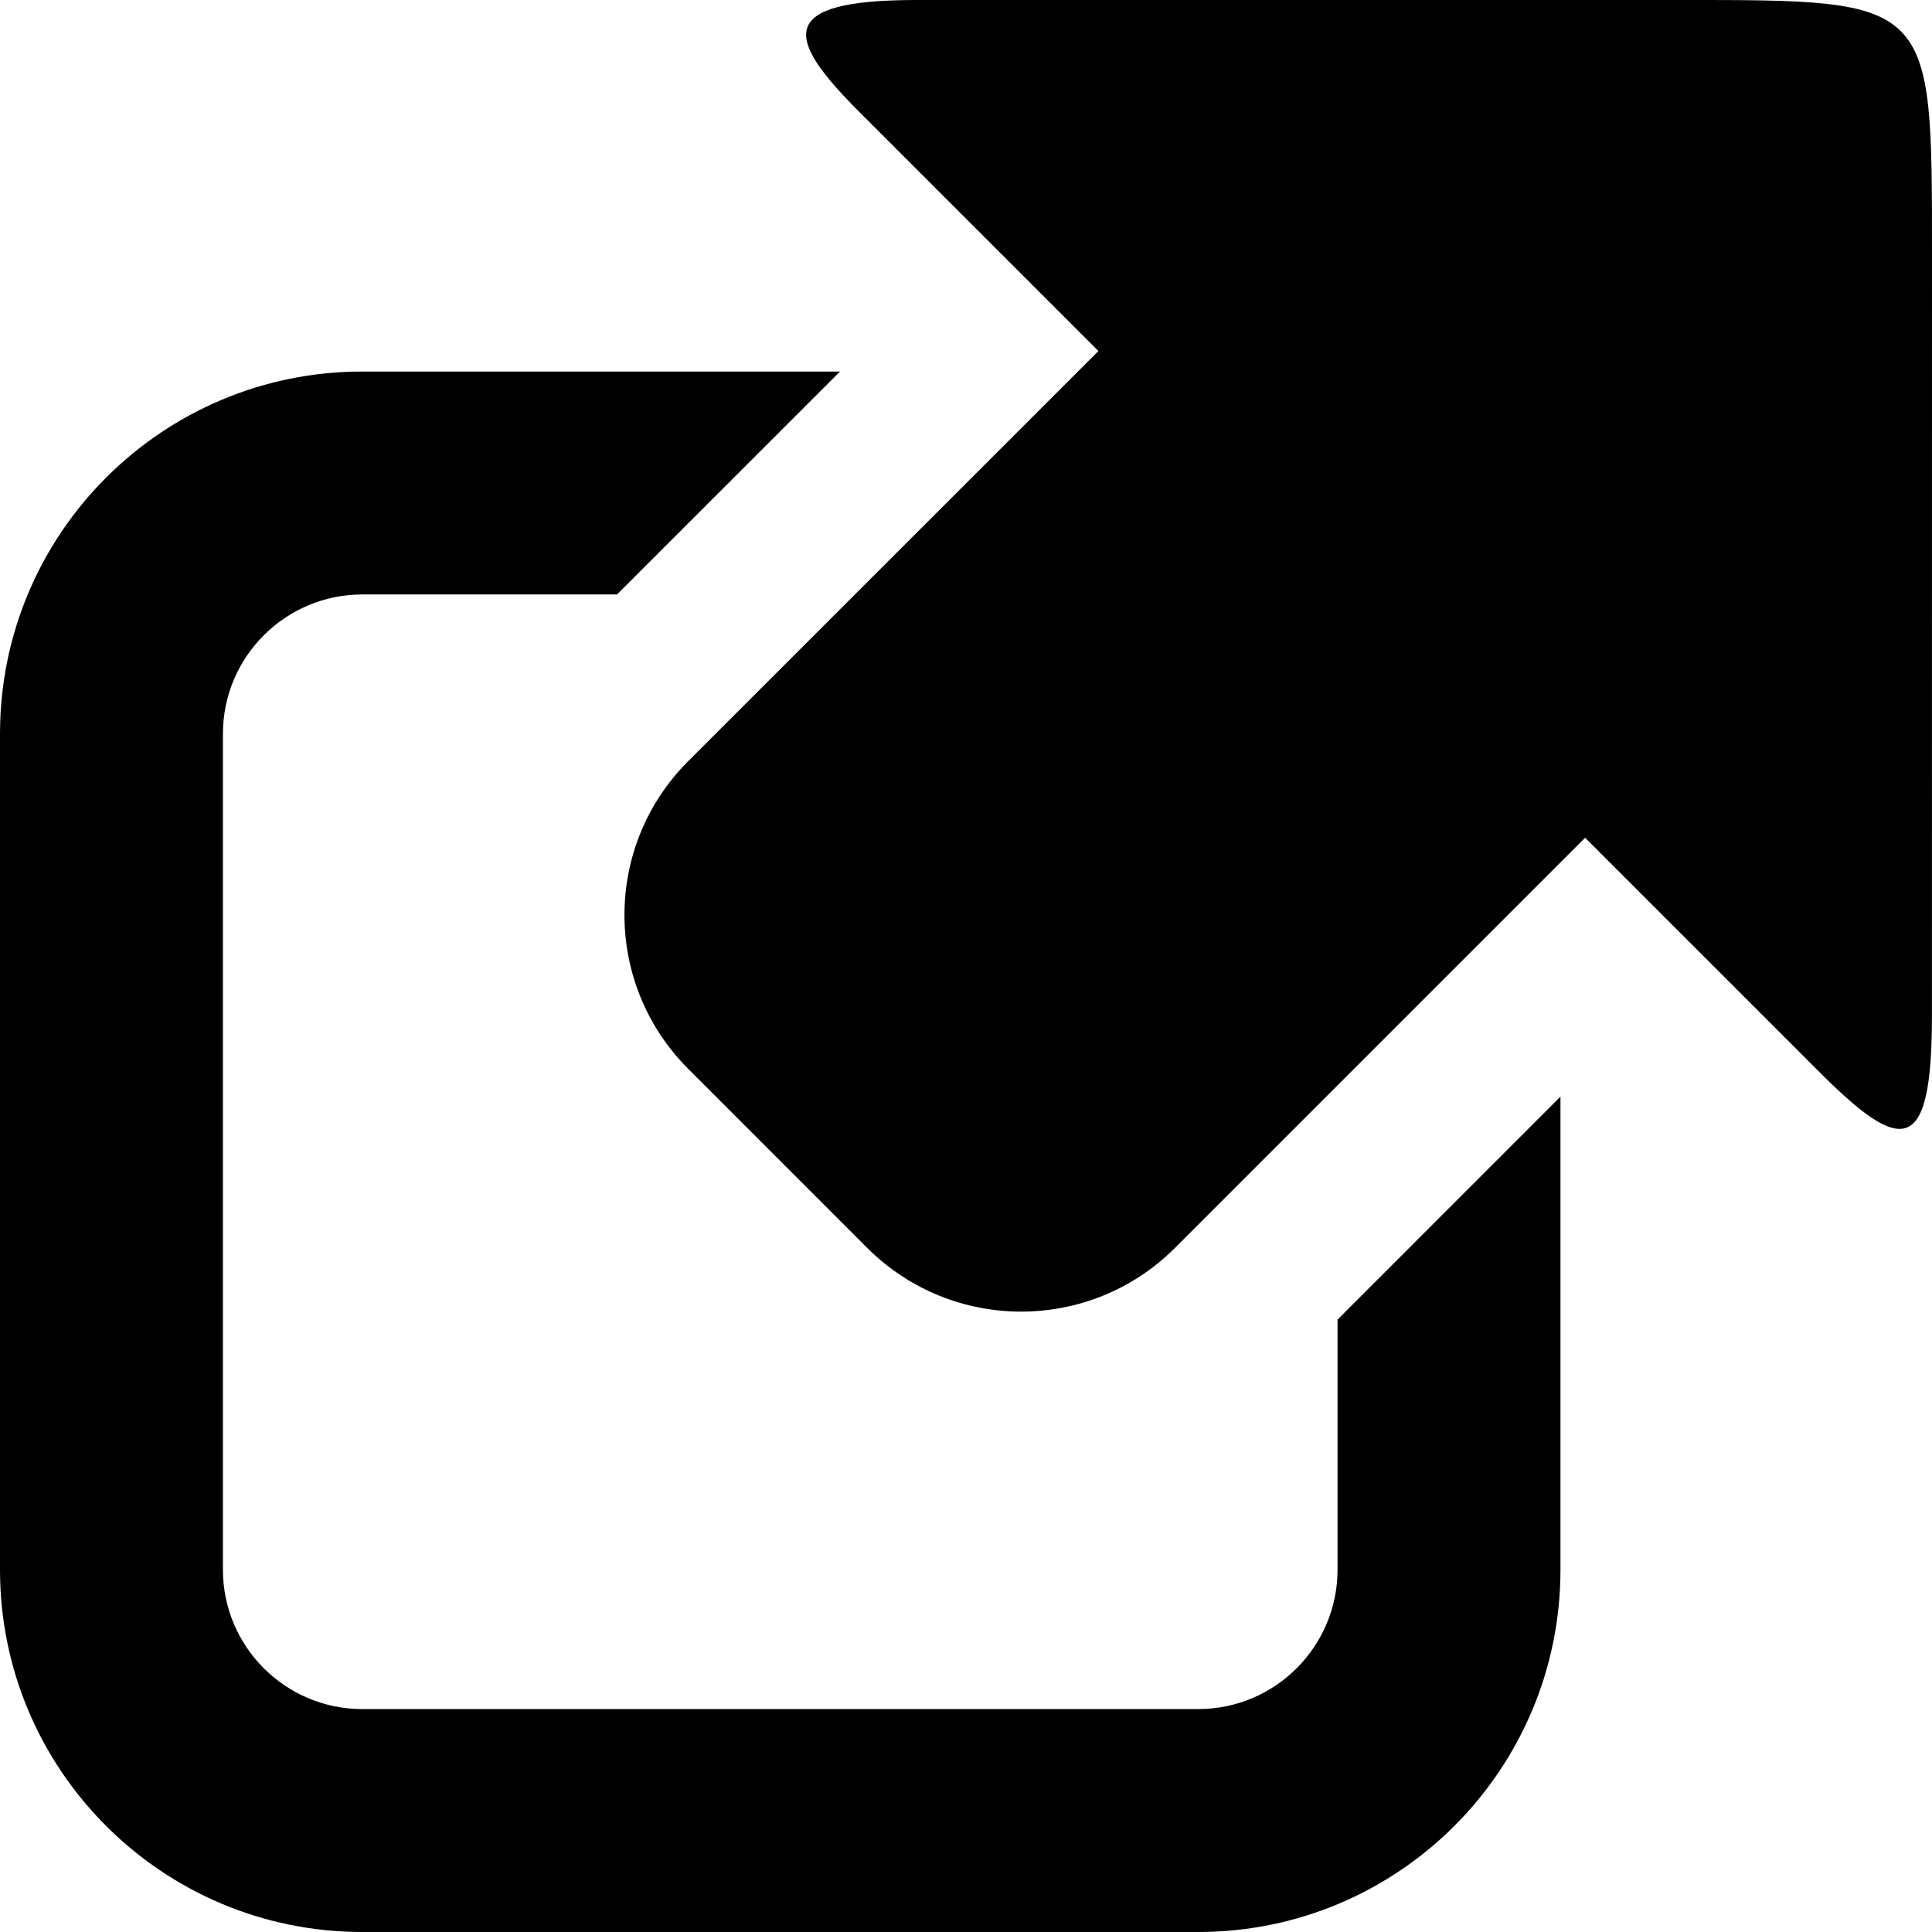
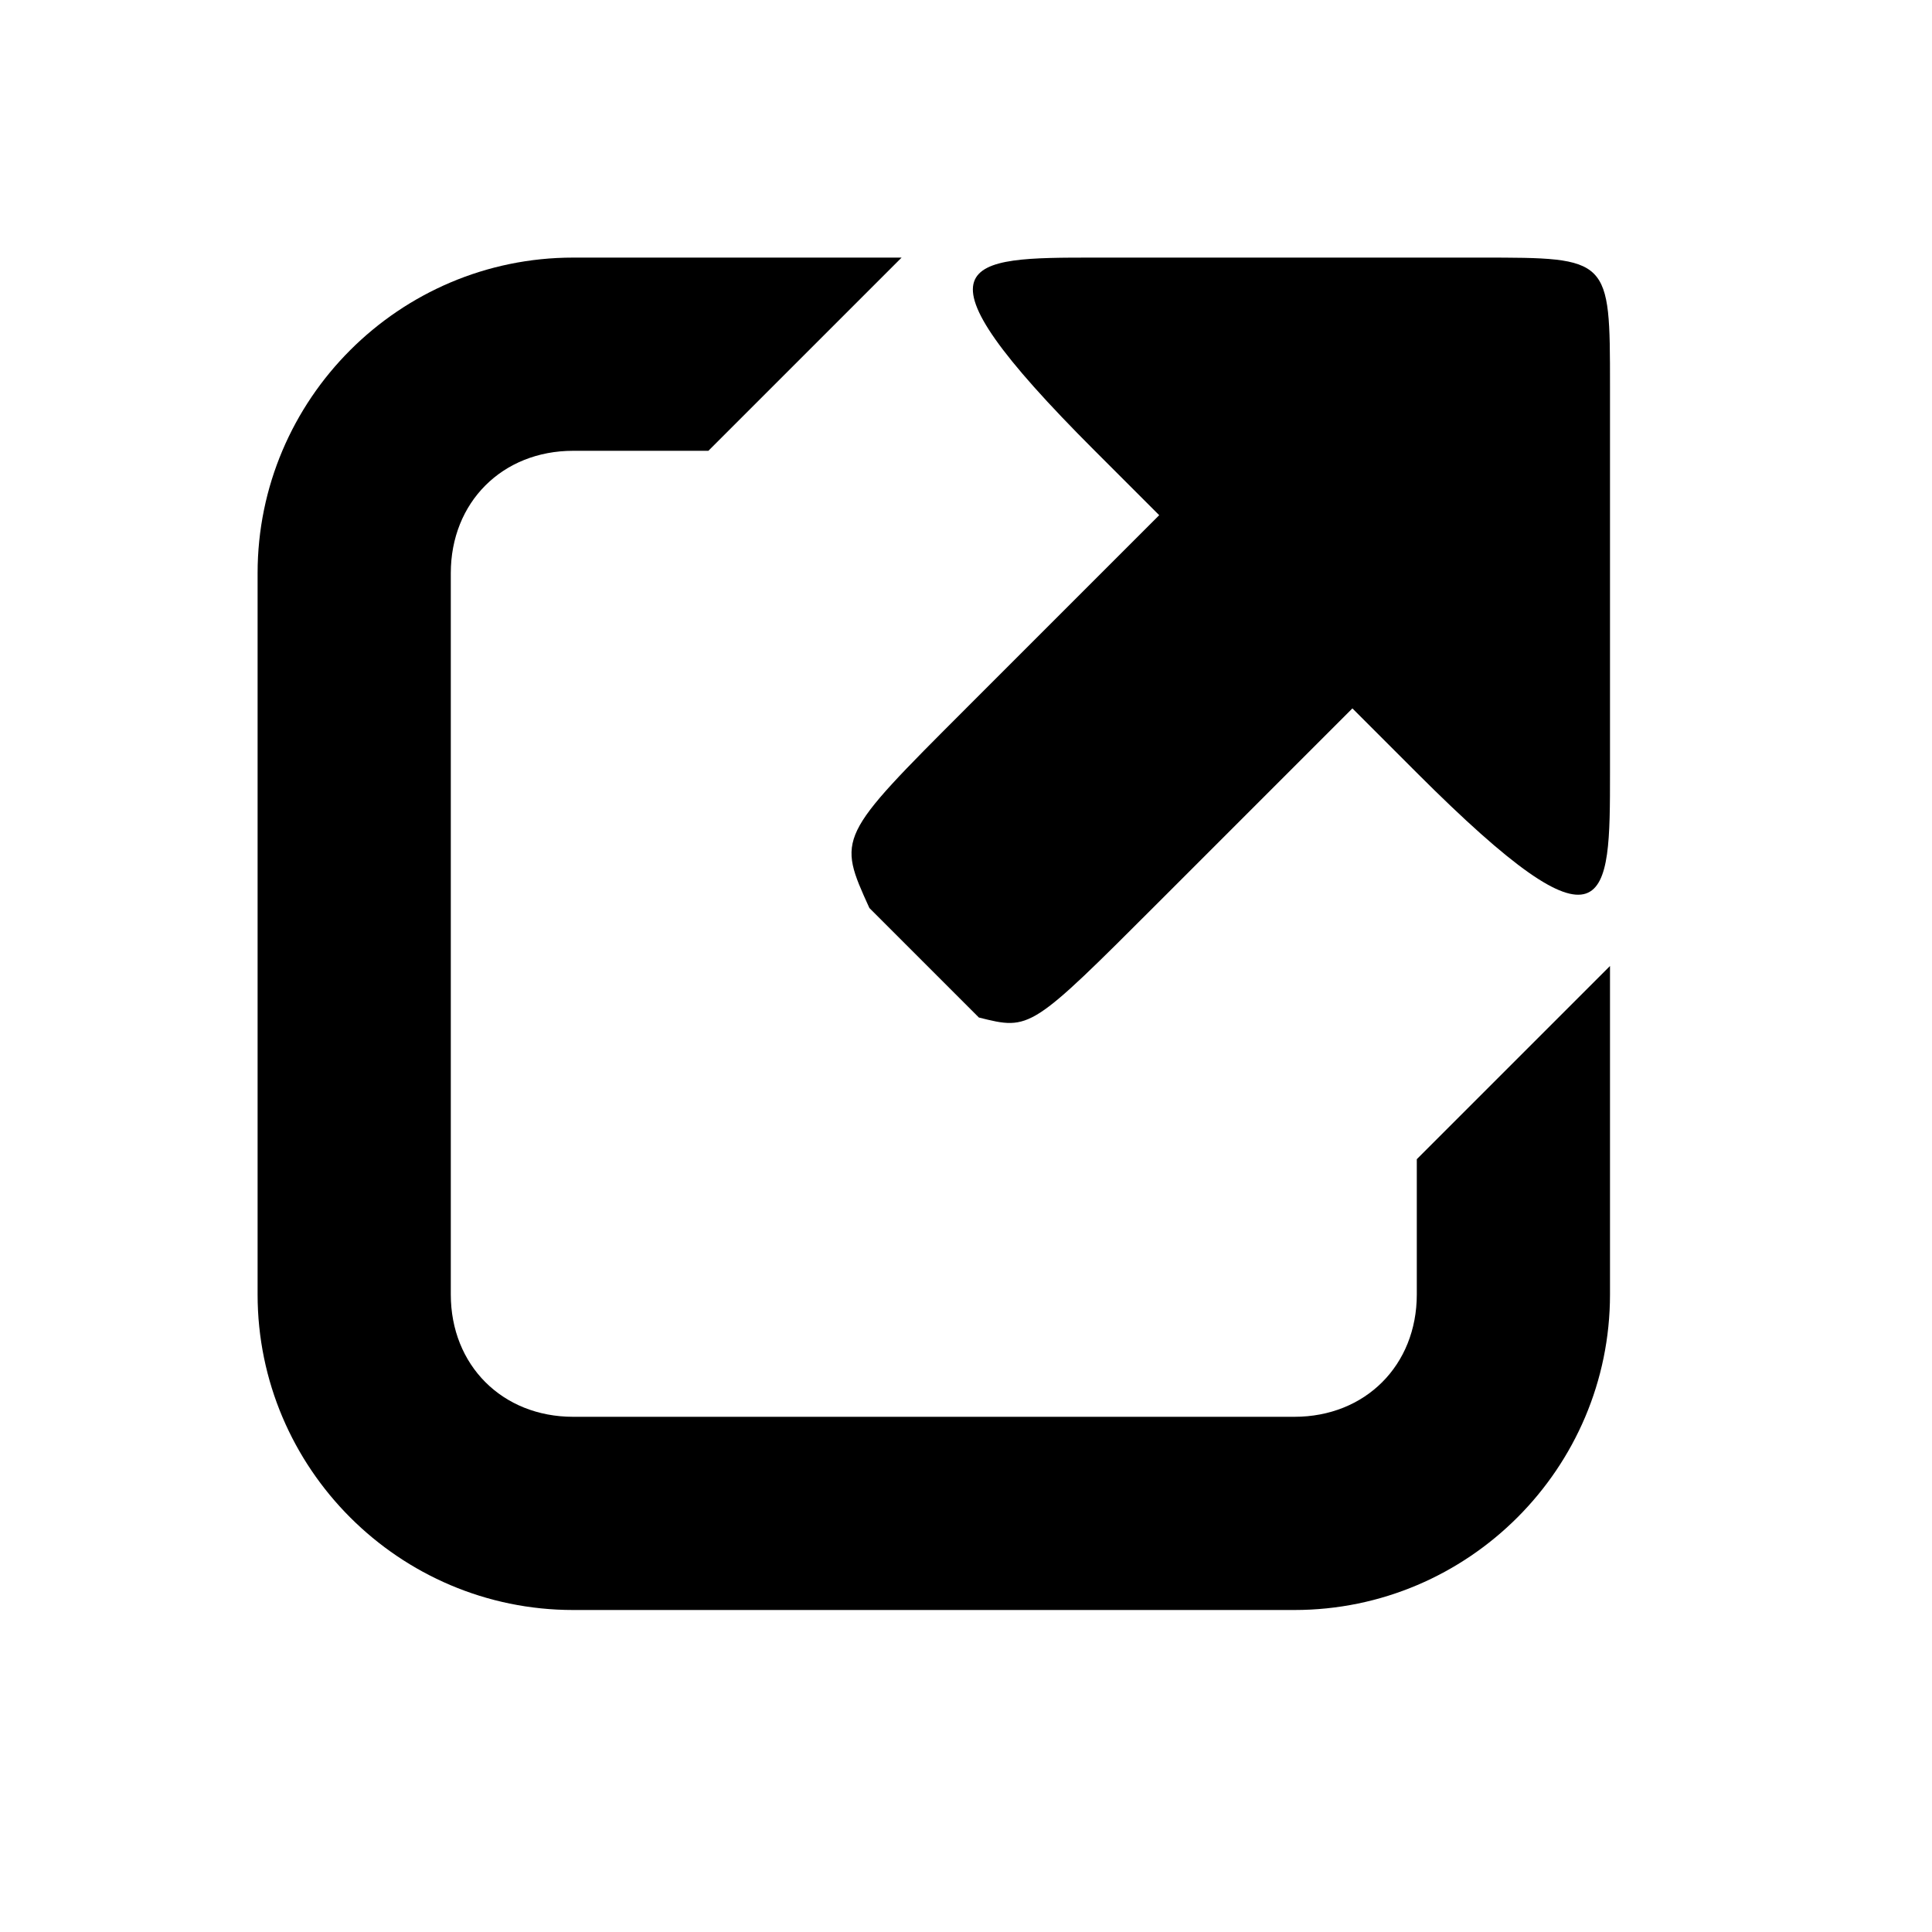
- <svg xmlns="http://www.w3.org/2000/svg" width="64" height="64" viewBox="0 0 26 26">
-   <path d="M18,17.759v3.366C18,22.159,17.159,23,16.125,23H4.875C3.841,23,3,22.159,3,21.125V9.875   C3,8.841,3.841,8,4.875,8h3.429l3.001-3h-6.43C2.182,5,0,7.182,0,9.875v11.25C0,23.818,2.182,26,4.875,26h11.25   C18.818,26,21,23.818,21,21.125v-6.367L18,17.759z" />
-   <path d="M22.581,0H12.322c-1.886,0.002-1.755,0.51-0.76,1.504l3.22,3.22l-5.52,5.519   c-1.145,1.144-1.144,2.998,0,4.141l2.41,2.411c1.144,1.141,2.996,1.142,4.14-0.001l5.52-5.52l3.16,3.16    c1.101,1.1,1.507,1.129,1.507-0.757L26,3.419C25.999-0.018,26.024-0.001,22.581,0z" />
+ <svg xmlns="http://www.w3.org/2000/svg" width="640" height="640" viewBox="0 0 30 30">
+   <path d="M22 18V20.1C22 21.2 21.2 22 20.1 22H8.9C7.8 22 7 21.2 7 20.1V8.9C7 7.8 7.8 7 8.9 7H11L14 4H8.9C6.2 4 4 6.2 4 8.9V20.1C4 22.8 6.2 25 8.9 25H20.1C22.8 25 25 22.8 25 20.1V15L22 18Z" />
+   <path d="M23 4H17C15 4 14 4 17 7L18 8 15 11C13 13 13 13 13.5 14.1L15.2 15.8C16 16 16 16 18 14L21 11 22 12C25 15 25 14 25 12L25 6C25 4 25 4 23 4Z" />
</svg>
